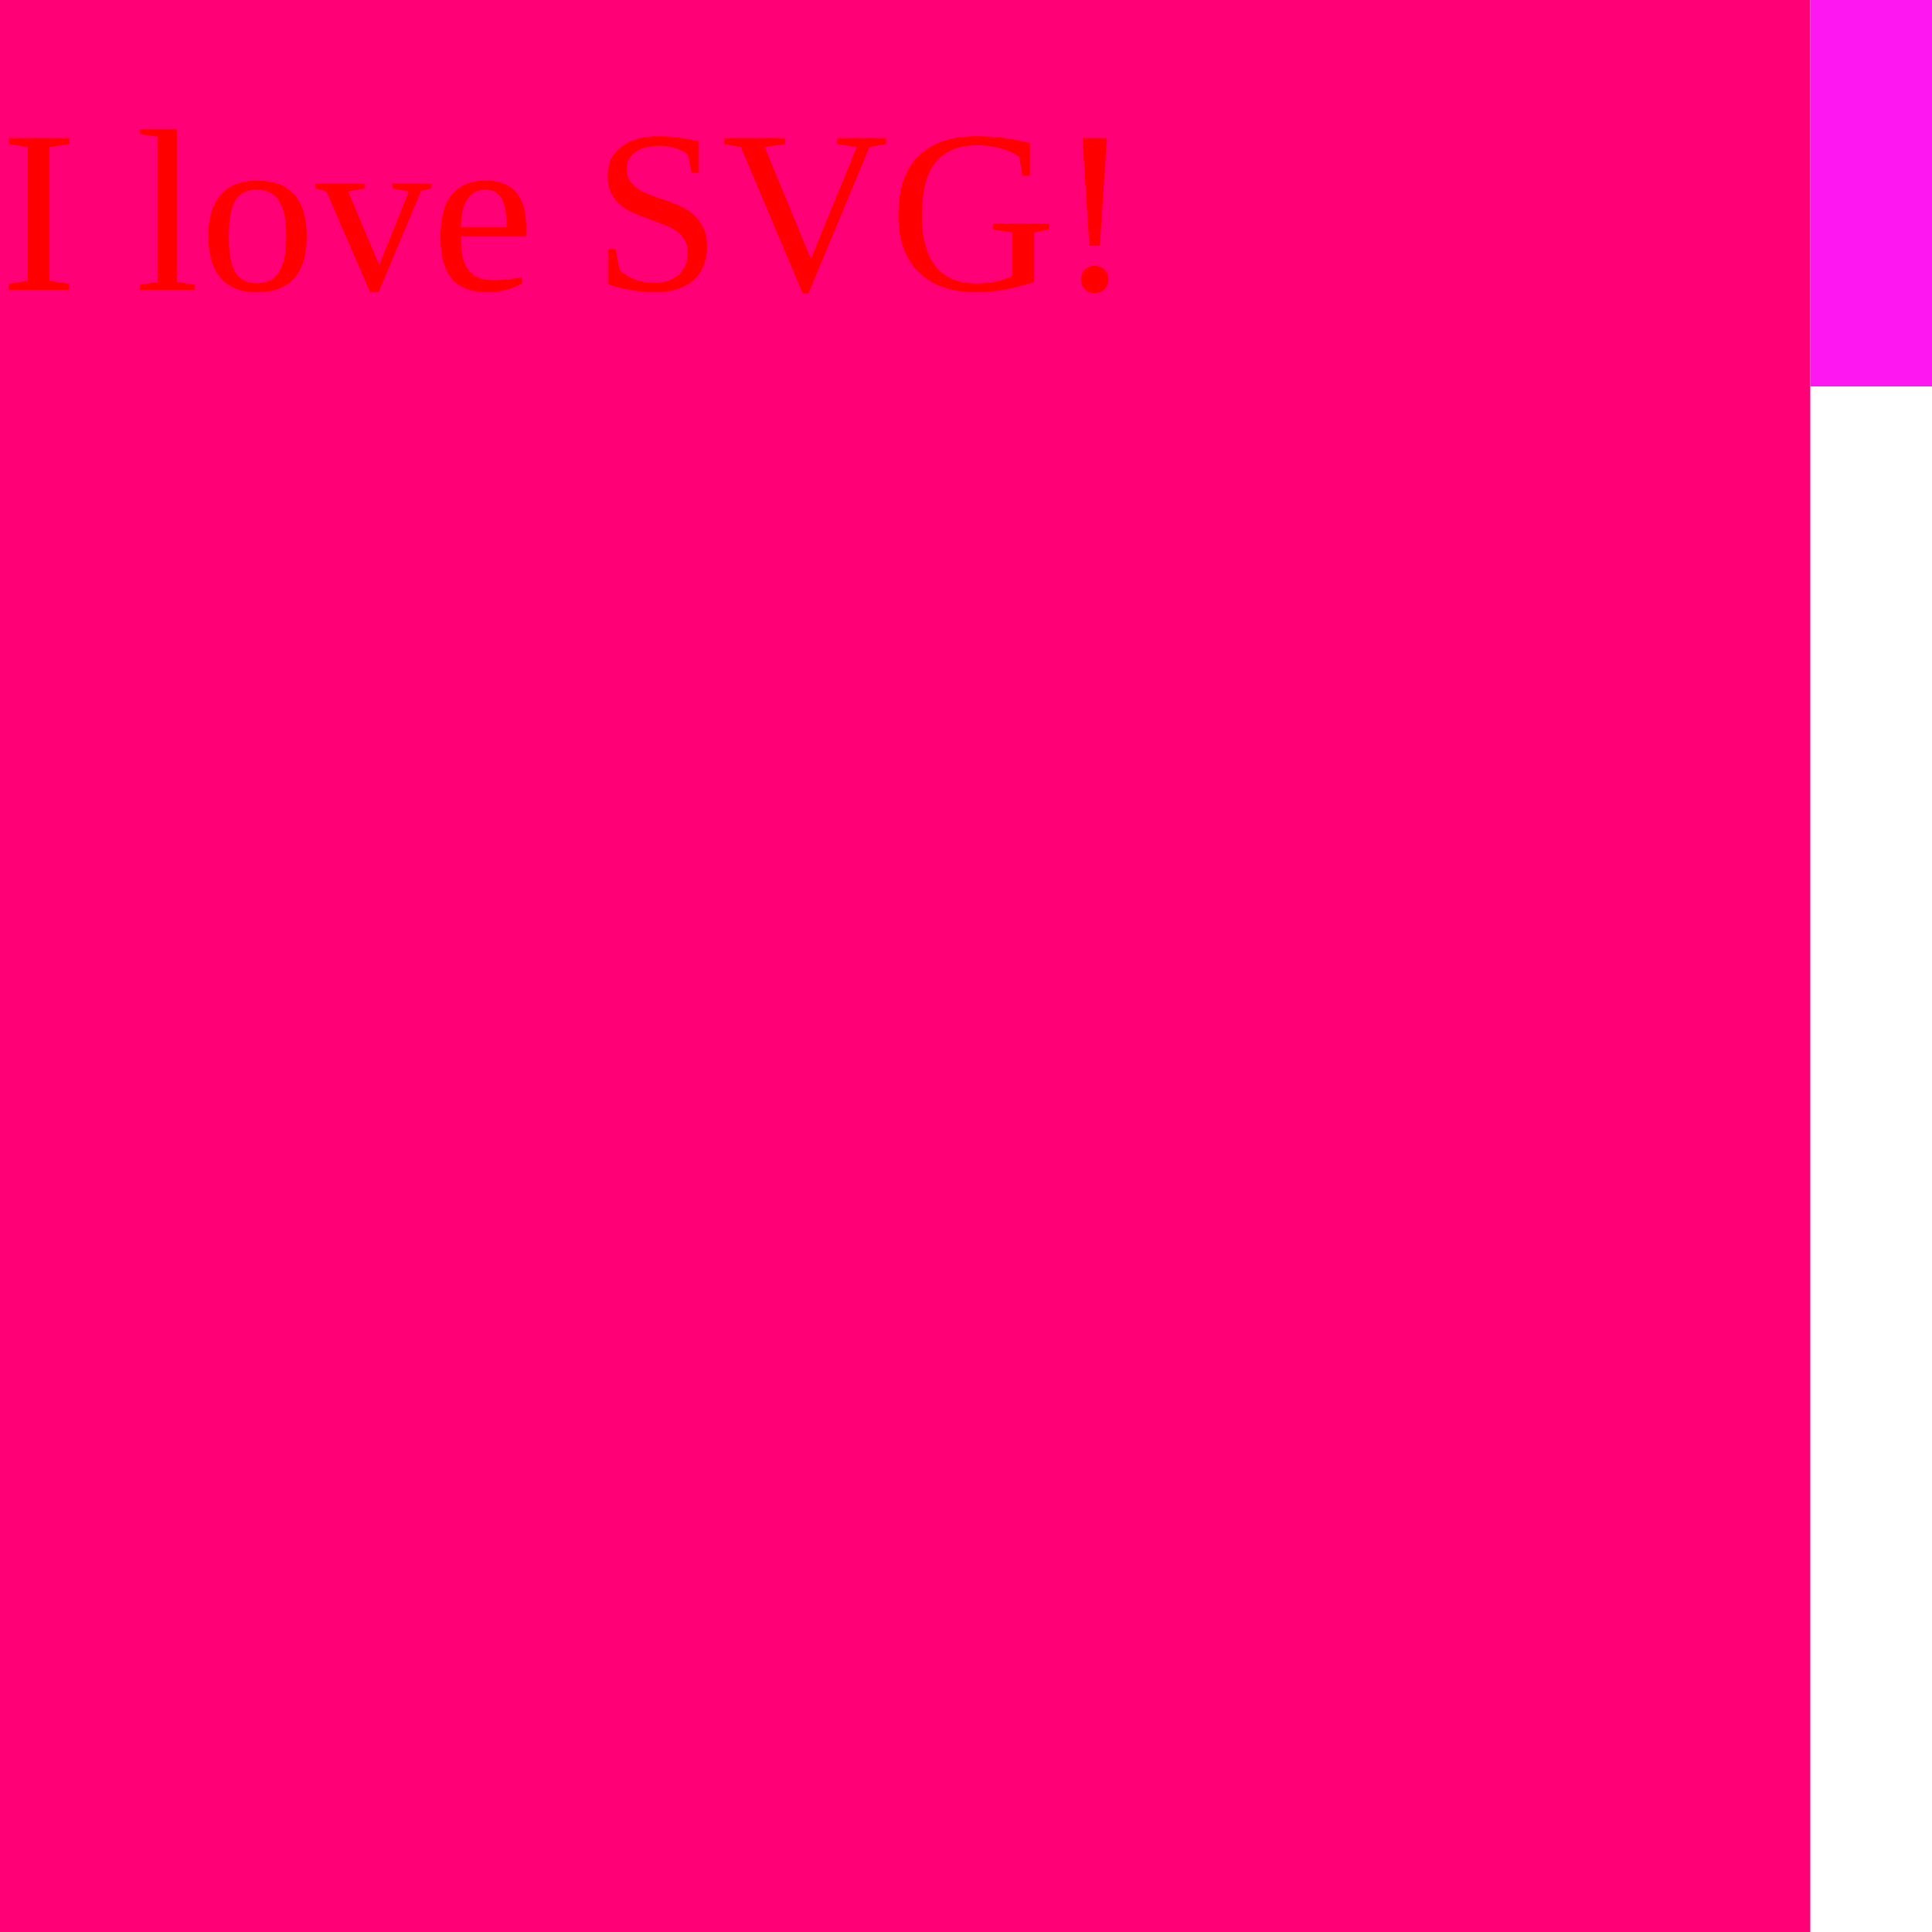
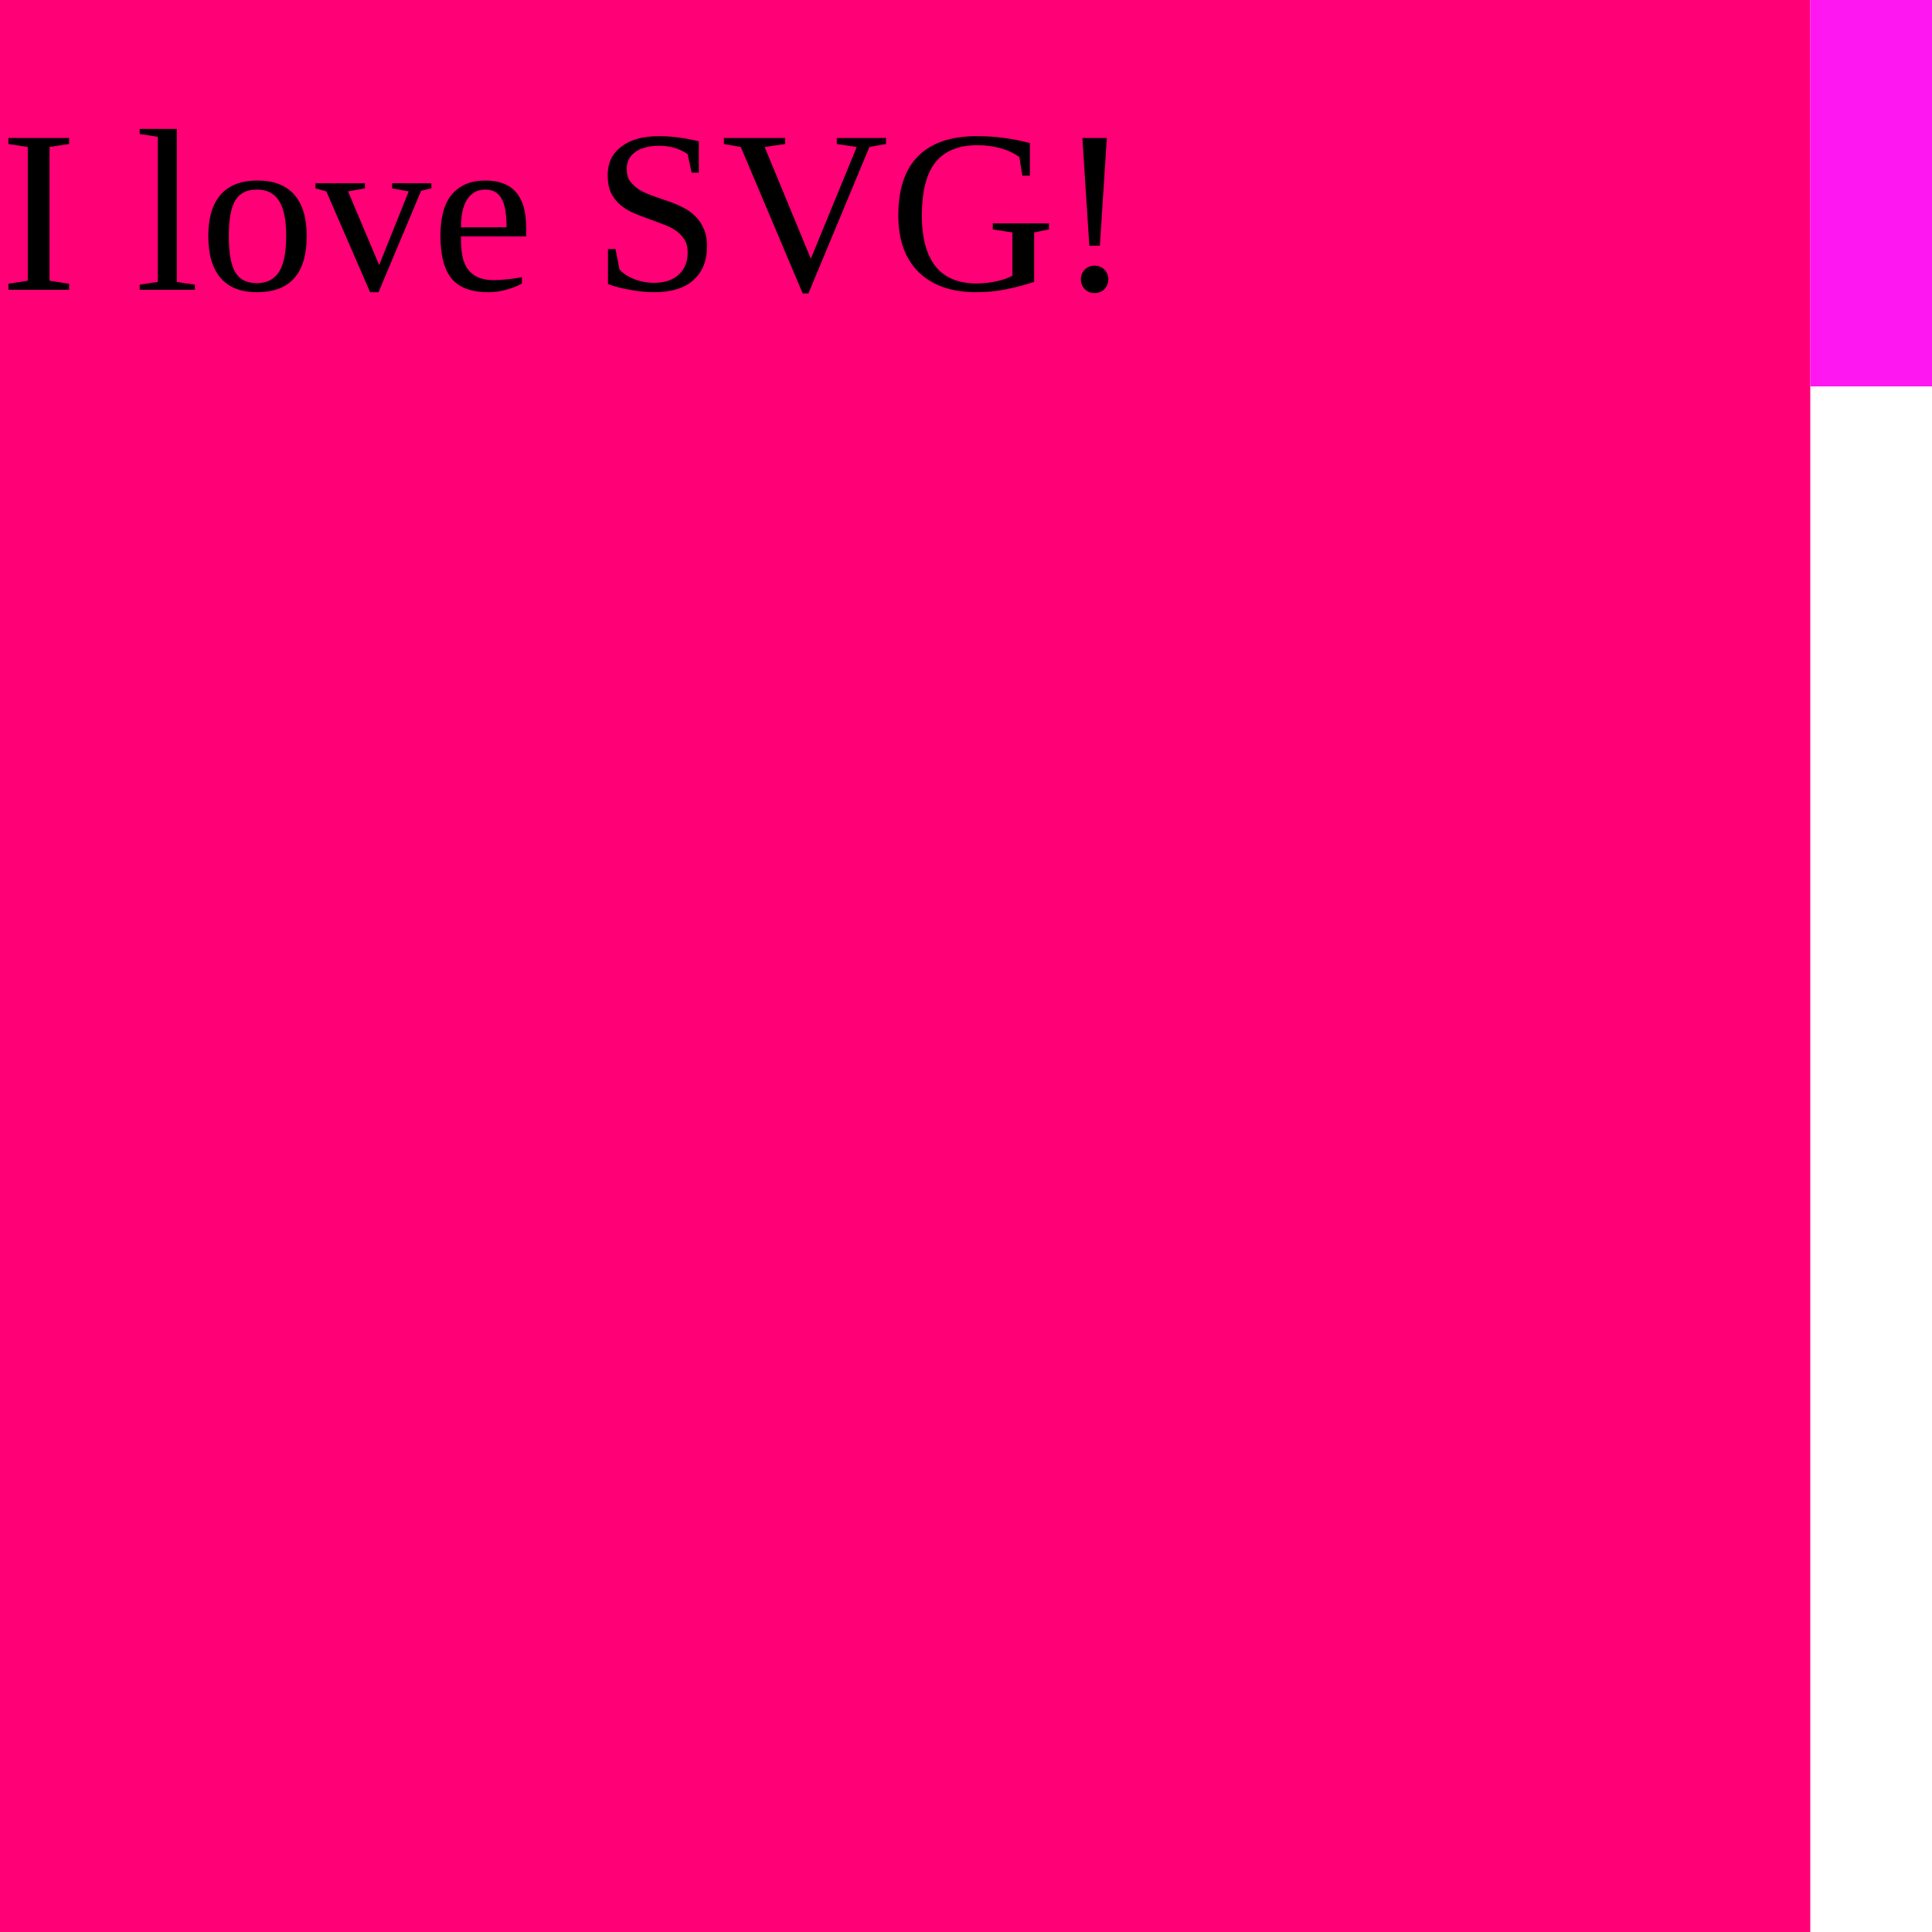
<svg xmlns="http://www.w3.org/2000/svg" version="1.1" id="Capa_1" x="0px" y="0px" viewBox="0 0 100 100" style="enable-background:new 0 0 100 100;" xml:space="preserve">
  <style type="text/css">
	.st0{fill:#ff0077;}
	.st1{fill:#FF17F1;}
</style>
  <rect class="st0" width="93.7" height="120" />
  <rect x="93.7" class="st1" width="6.3" height="20" />
-   <text x="0" y="15" fill="red">I love SVG!</text>
+   <text x="0" y="15" fill="#000">I love SVG!</text>
</svg>
